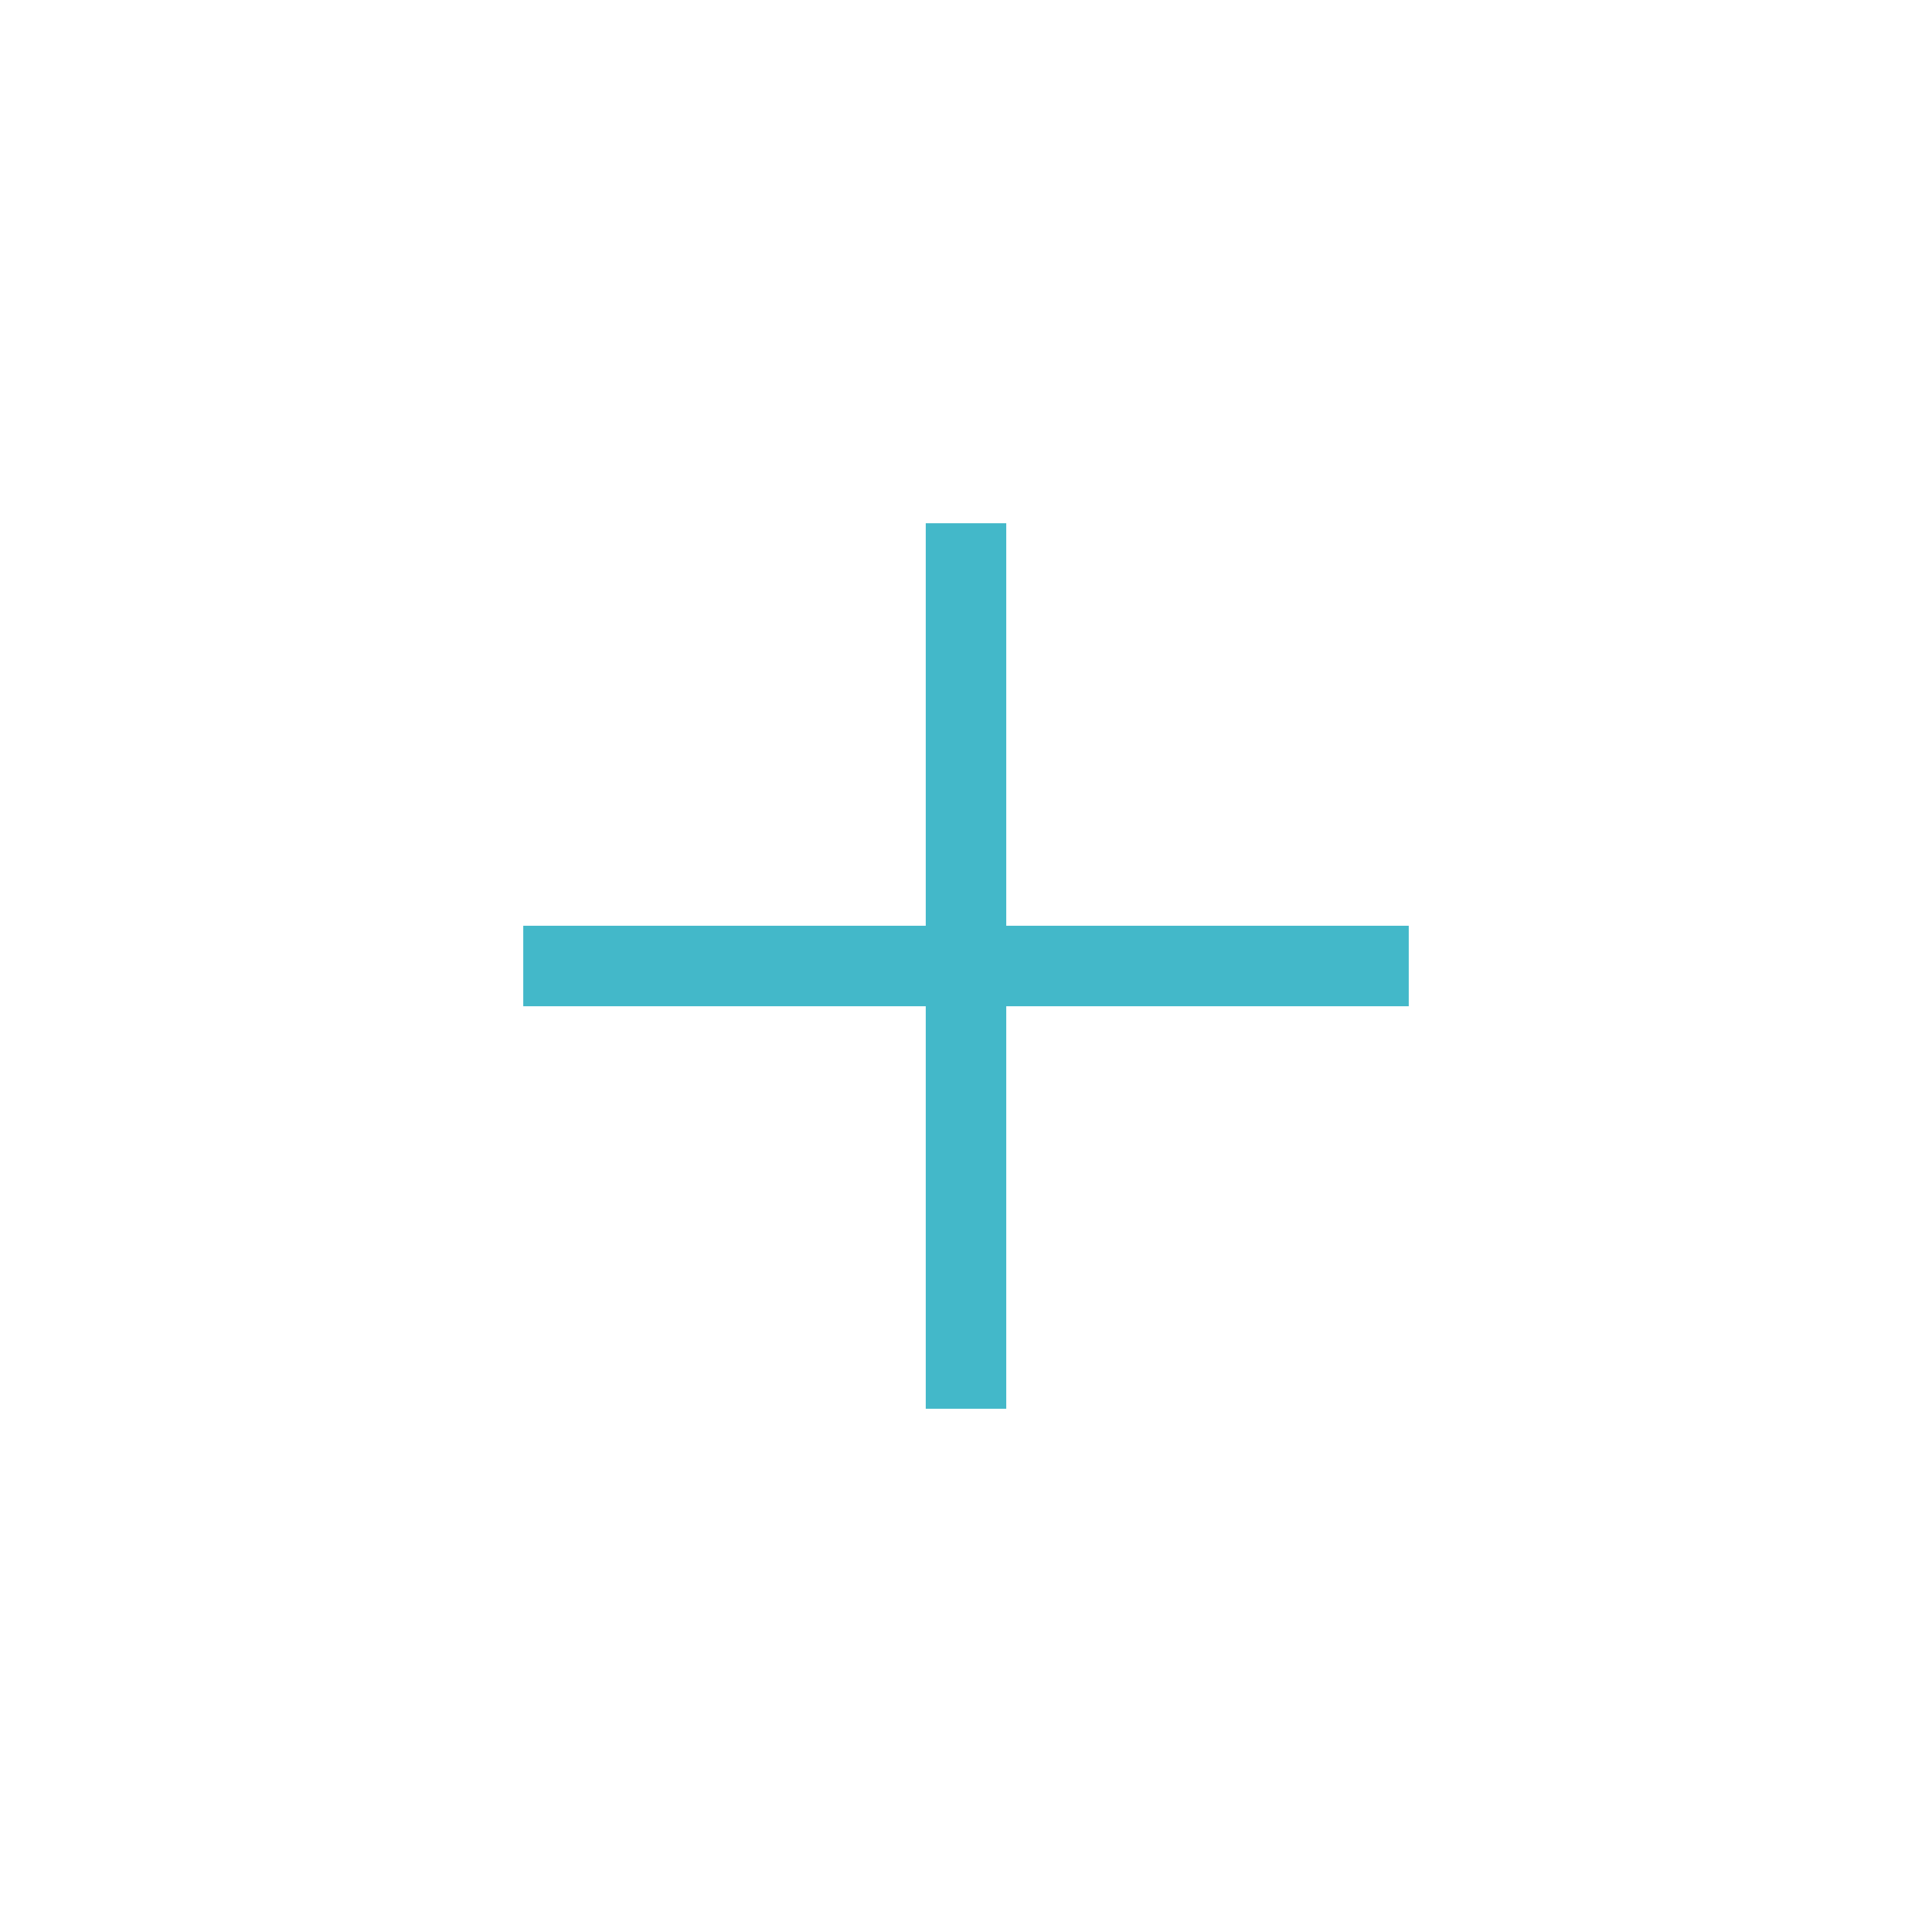
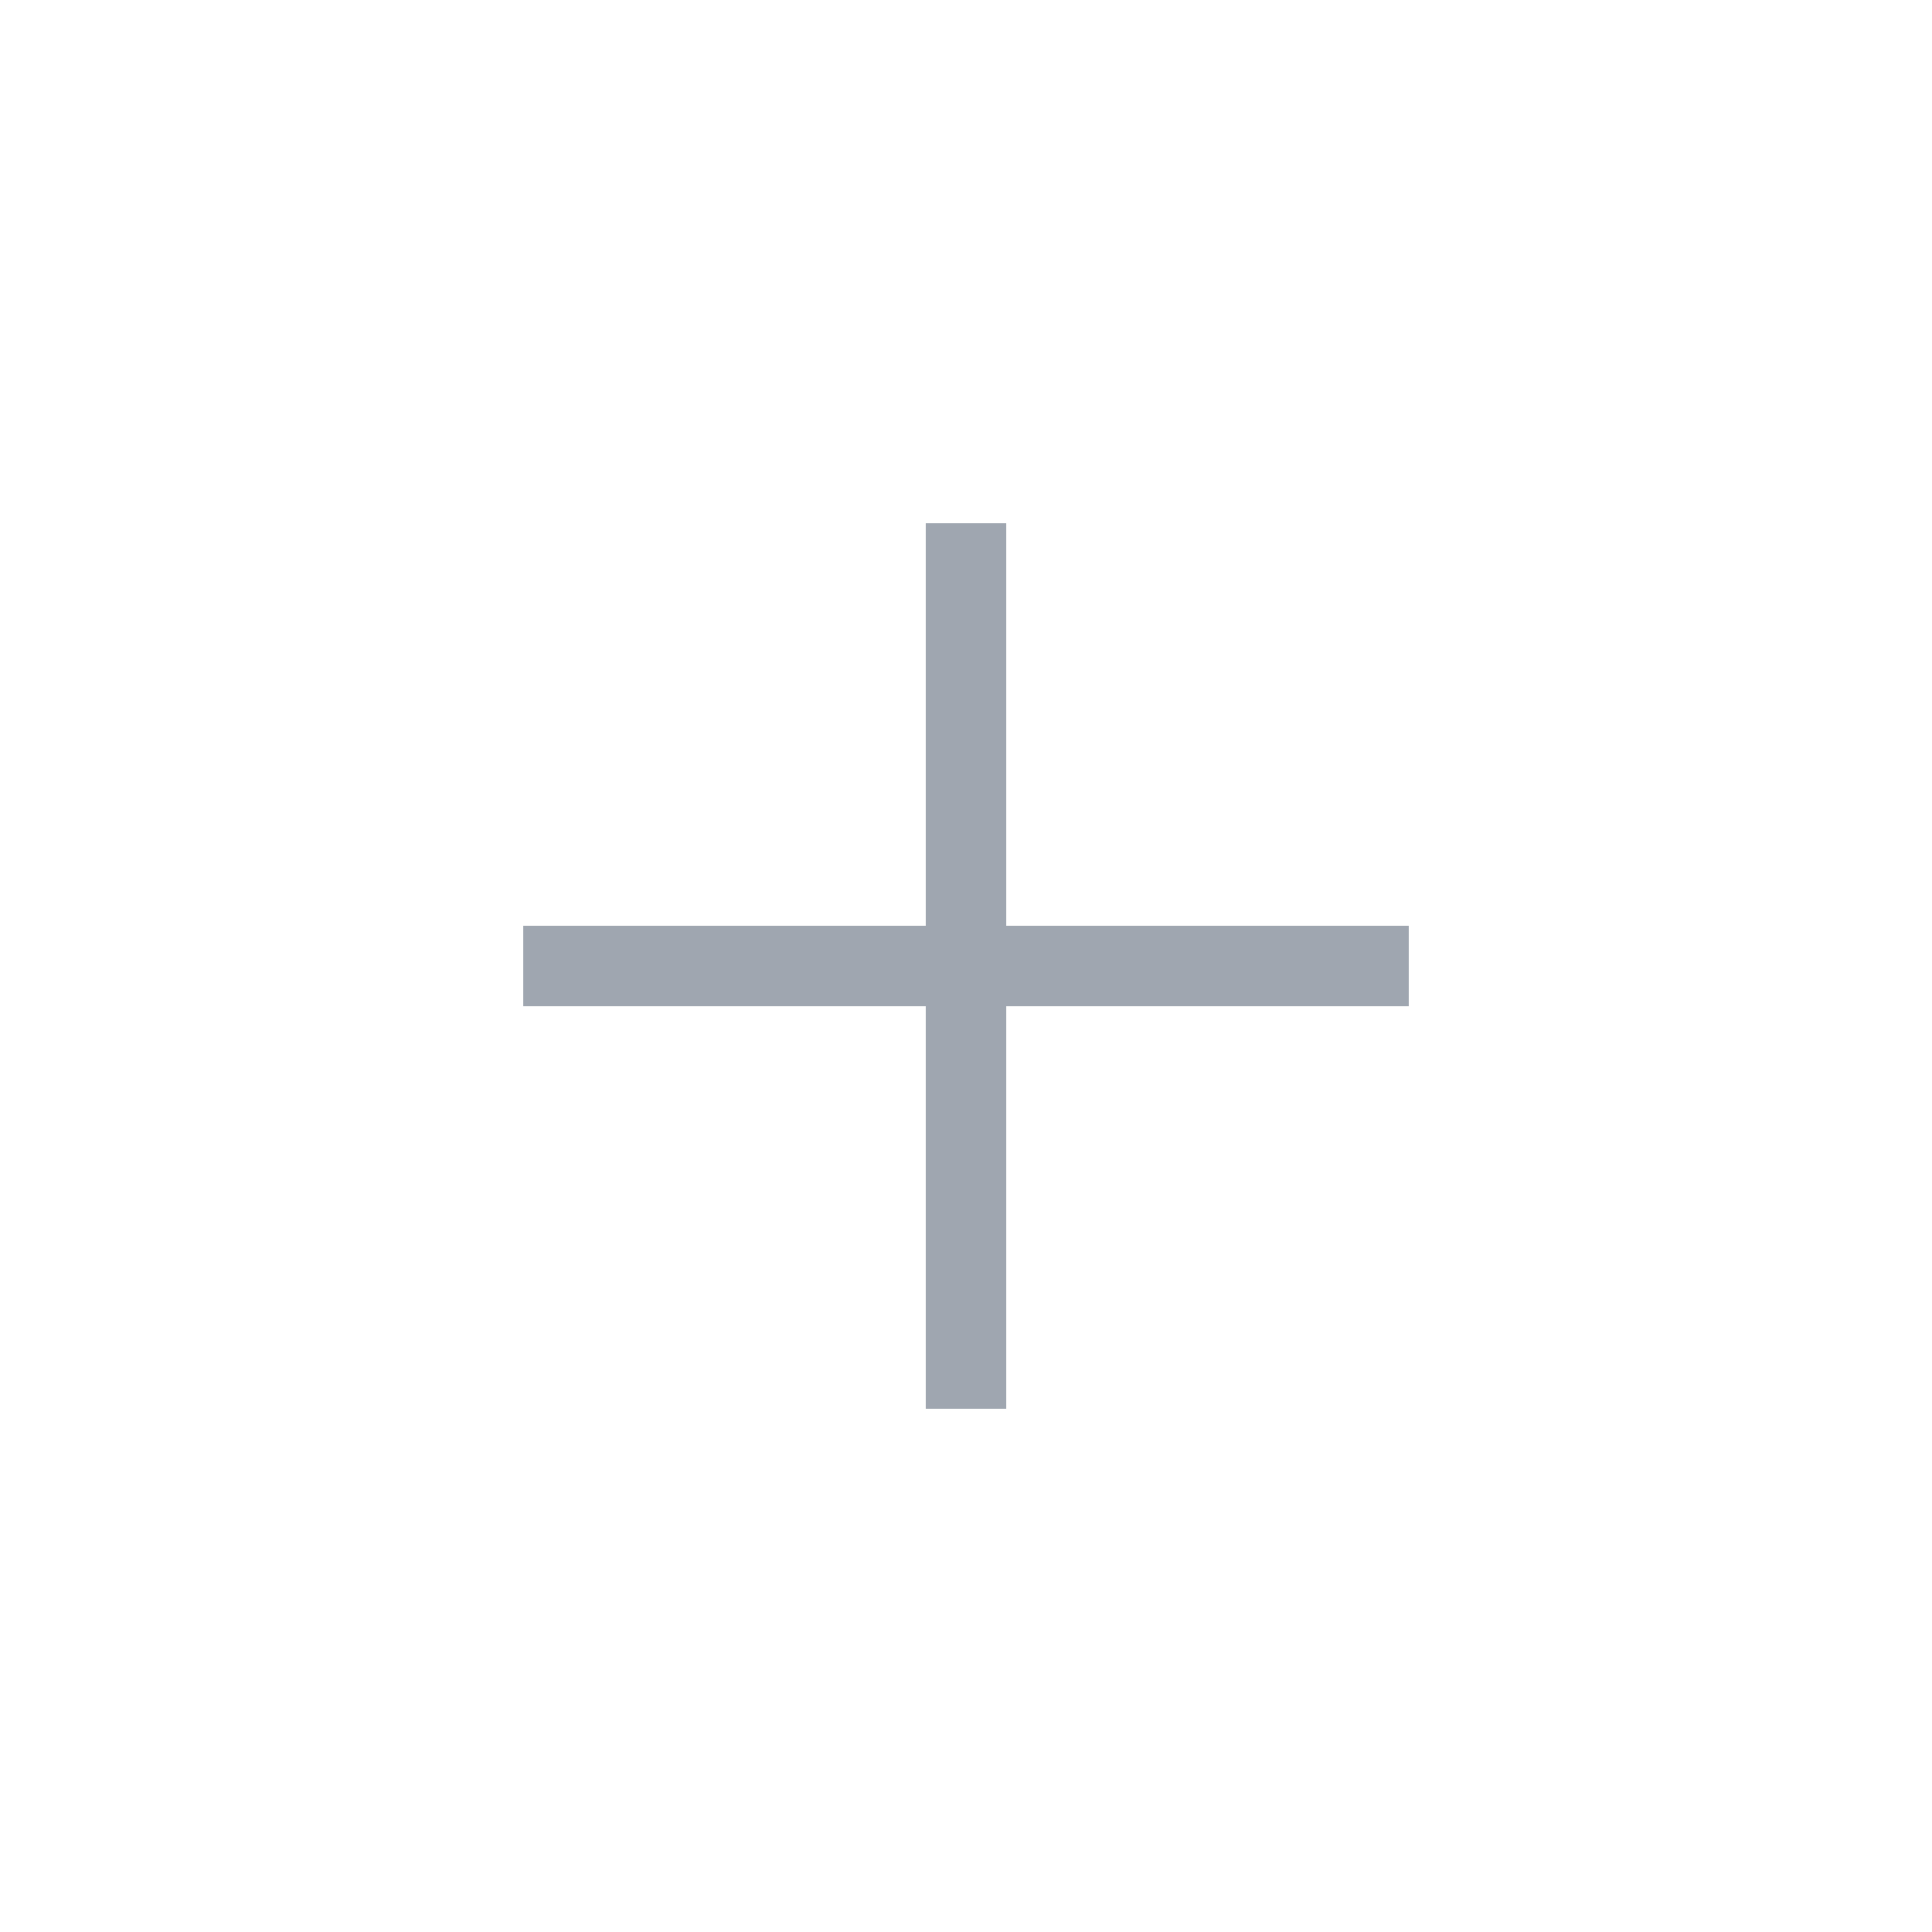
<svg xmlns="http://www.w3.org/2000/svg" width="24" height="24" viewBox="0 0 24 24" fill="none">
-   <path fill-rule="evenodd" clip-rule="evenodd" d="M11.5 6.5H12.5V7.5V11.5H16.5H17.5V12.5H16.5H12.5V16.5V17.5H11.5V16.5V12.5H7.5H6.5V11.5H7.5H11.5V7.5V6.5Z" fill="#43B8C9" />
+   <path fill-rule="evenodd" clip-rule="evenodd" d="M11.5 6.5H12.5V7.5V11.5H16.5H17.5V12.5H16.5H12.5V16.5V17.5H11.5V16.5V12.5H7.5H6.5V11.5H7.5H11.5V7.5V6.5Z" fill="#9FA6B0" />
</svg>
